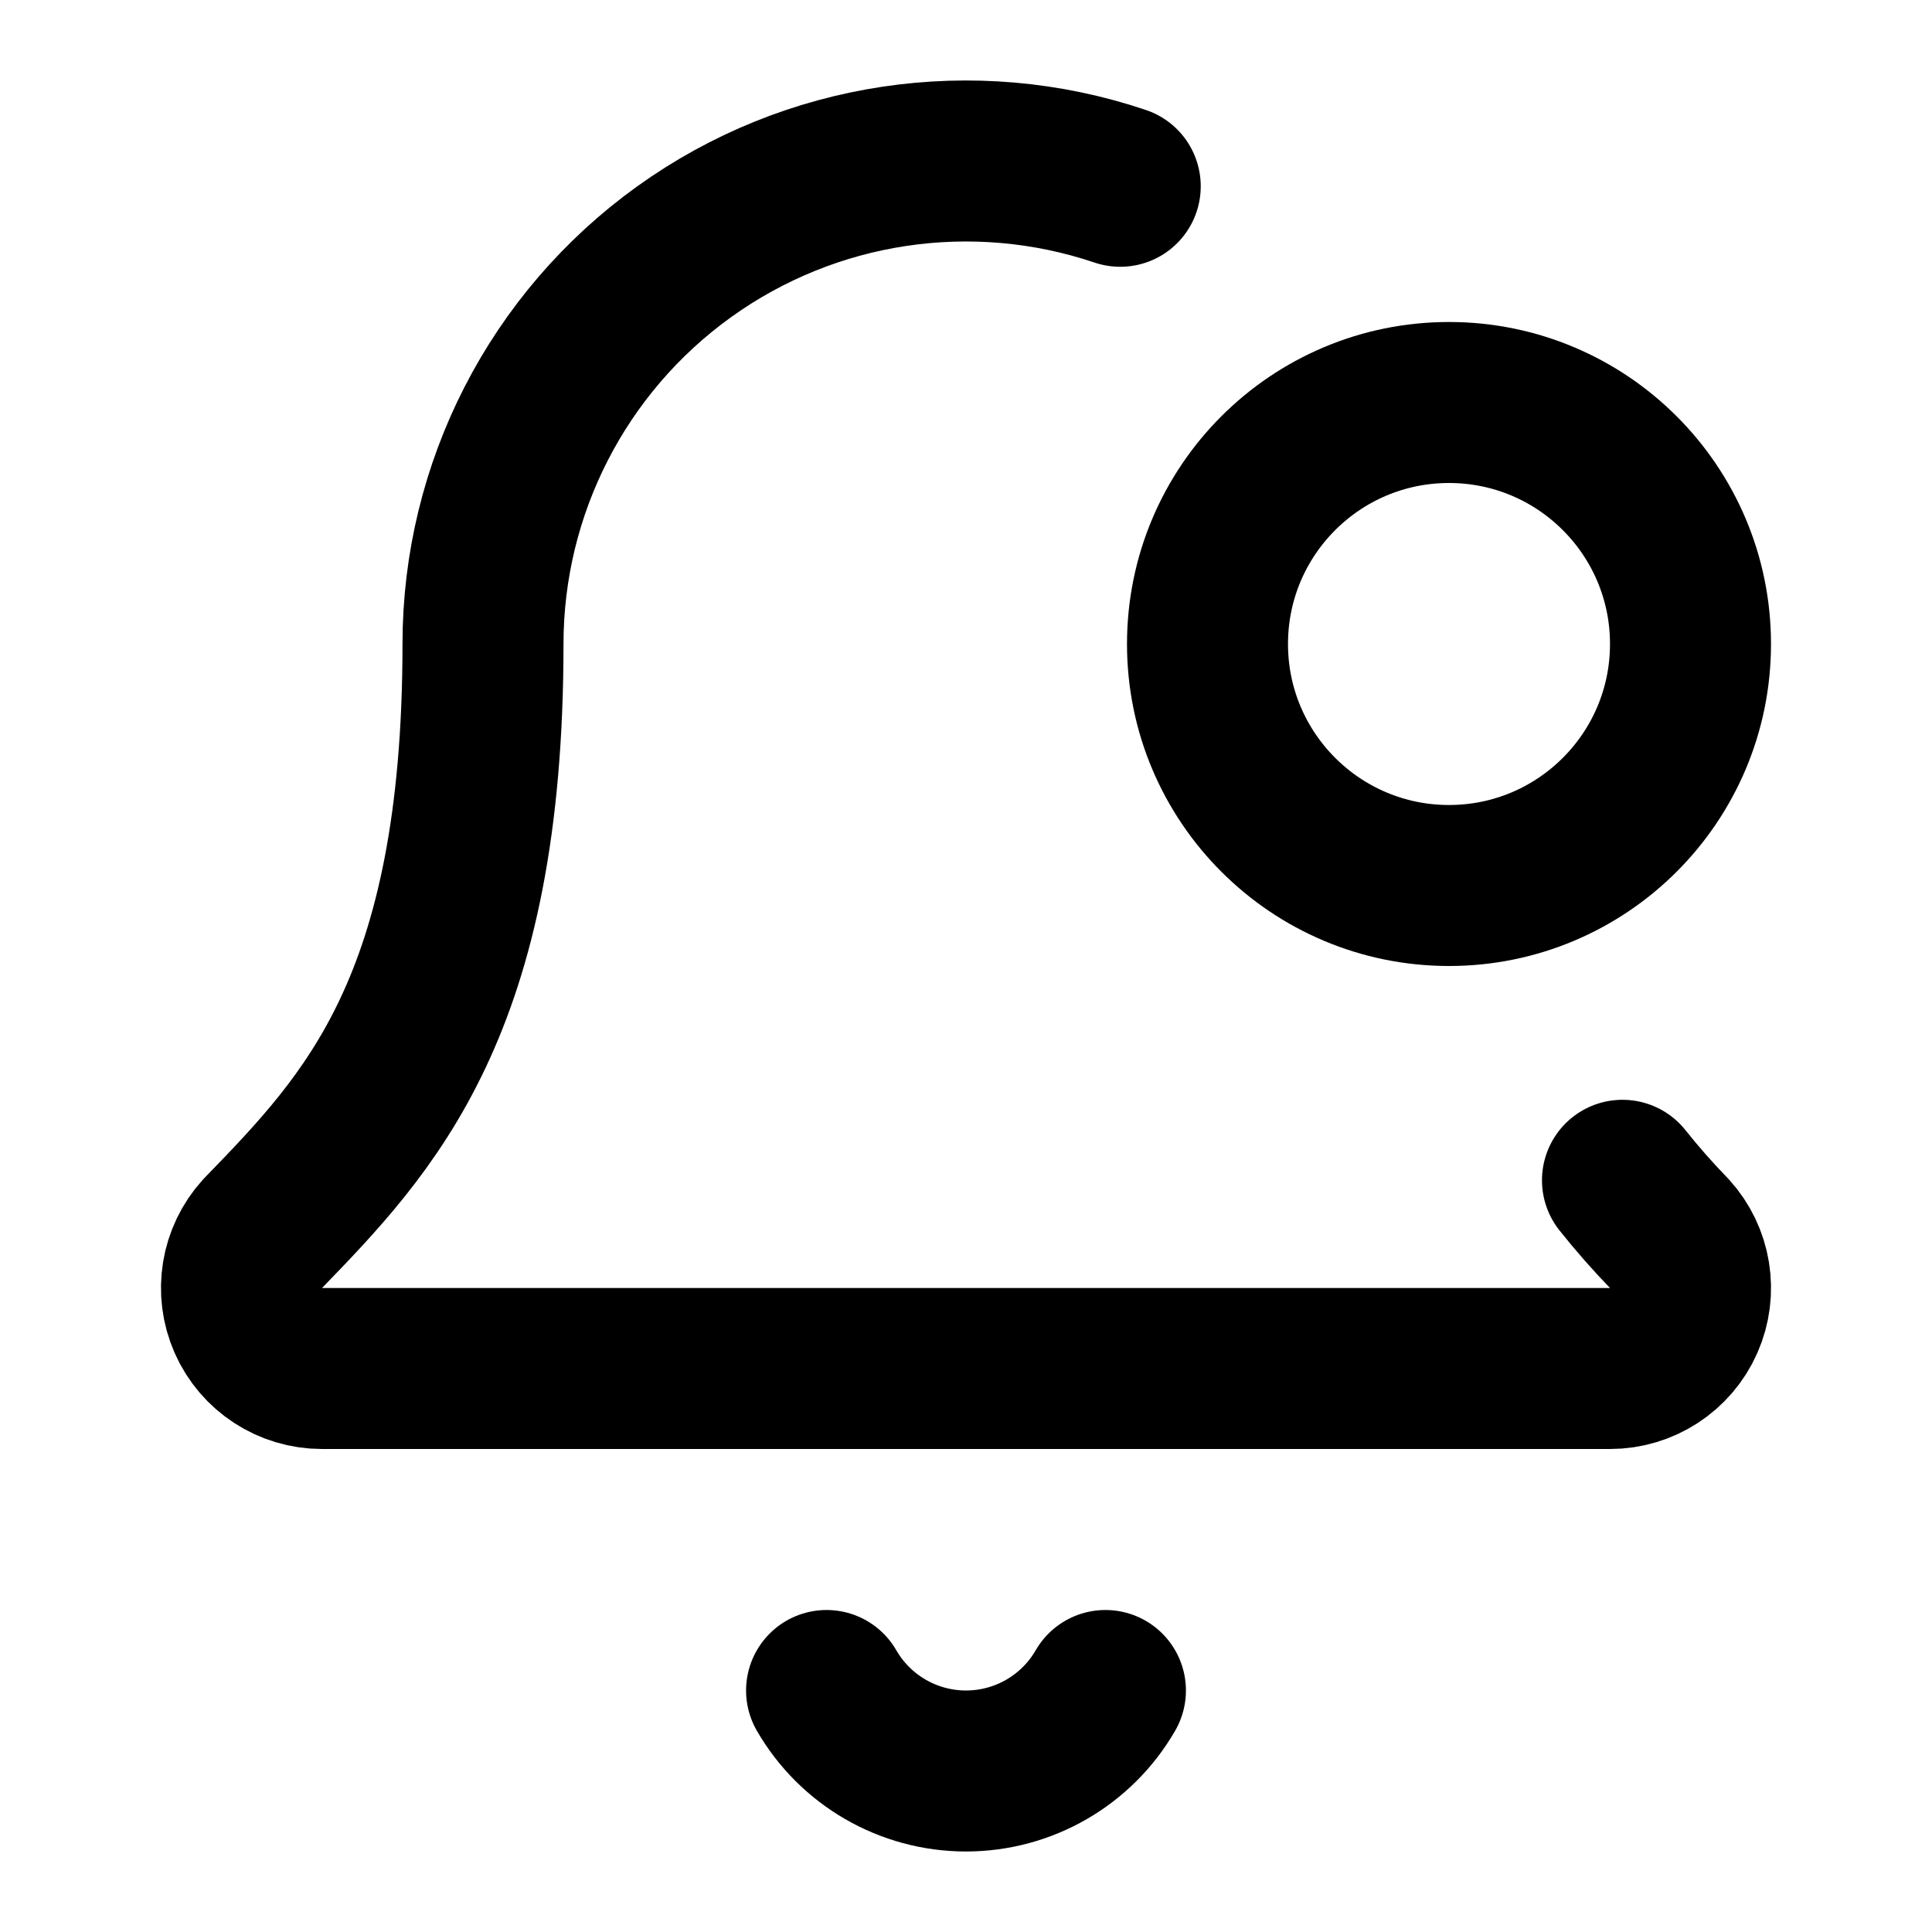
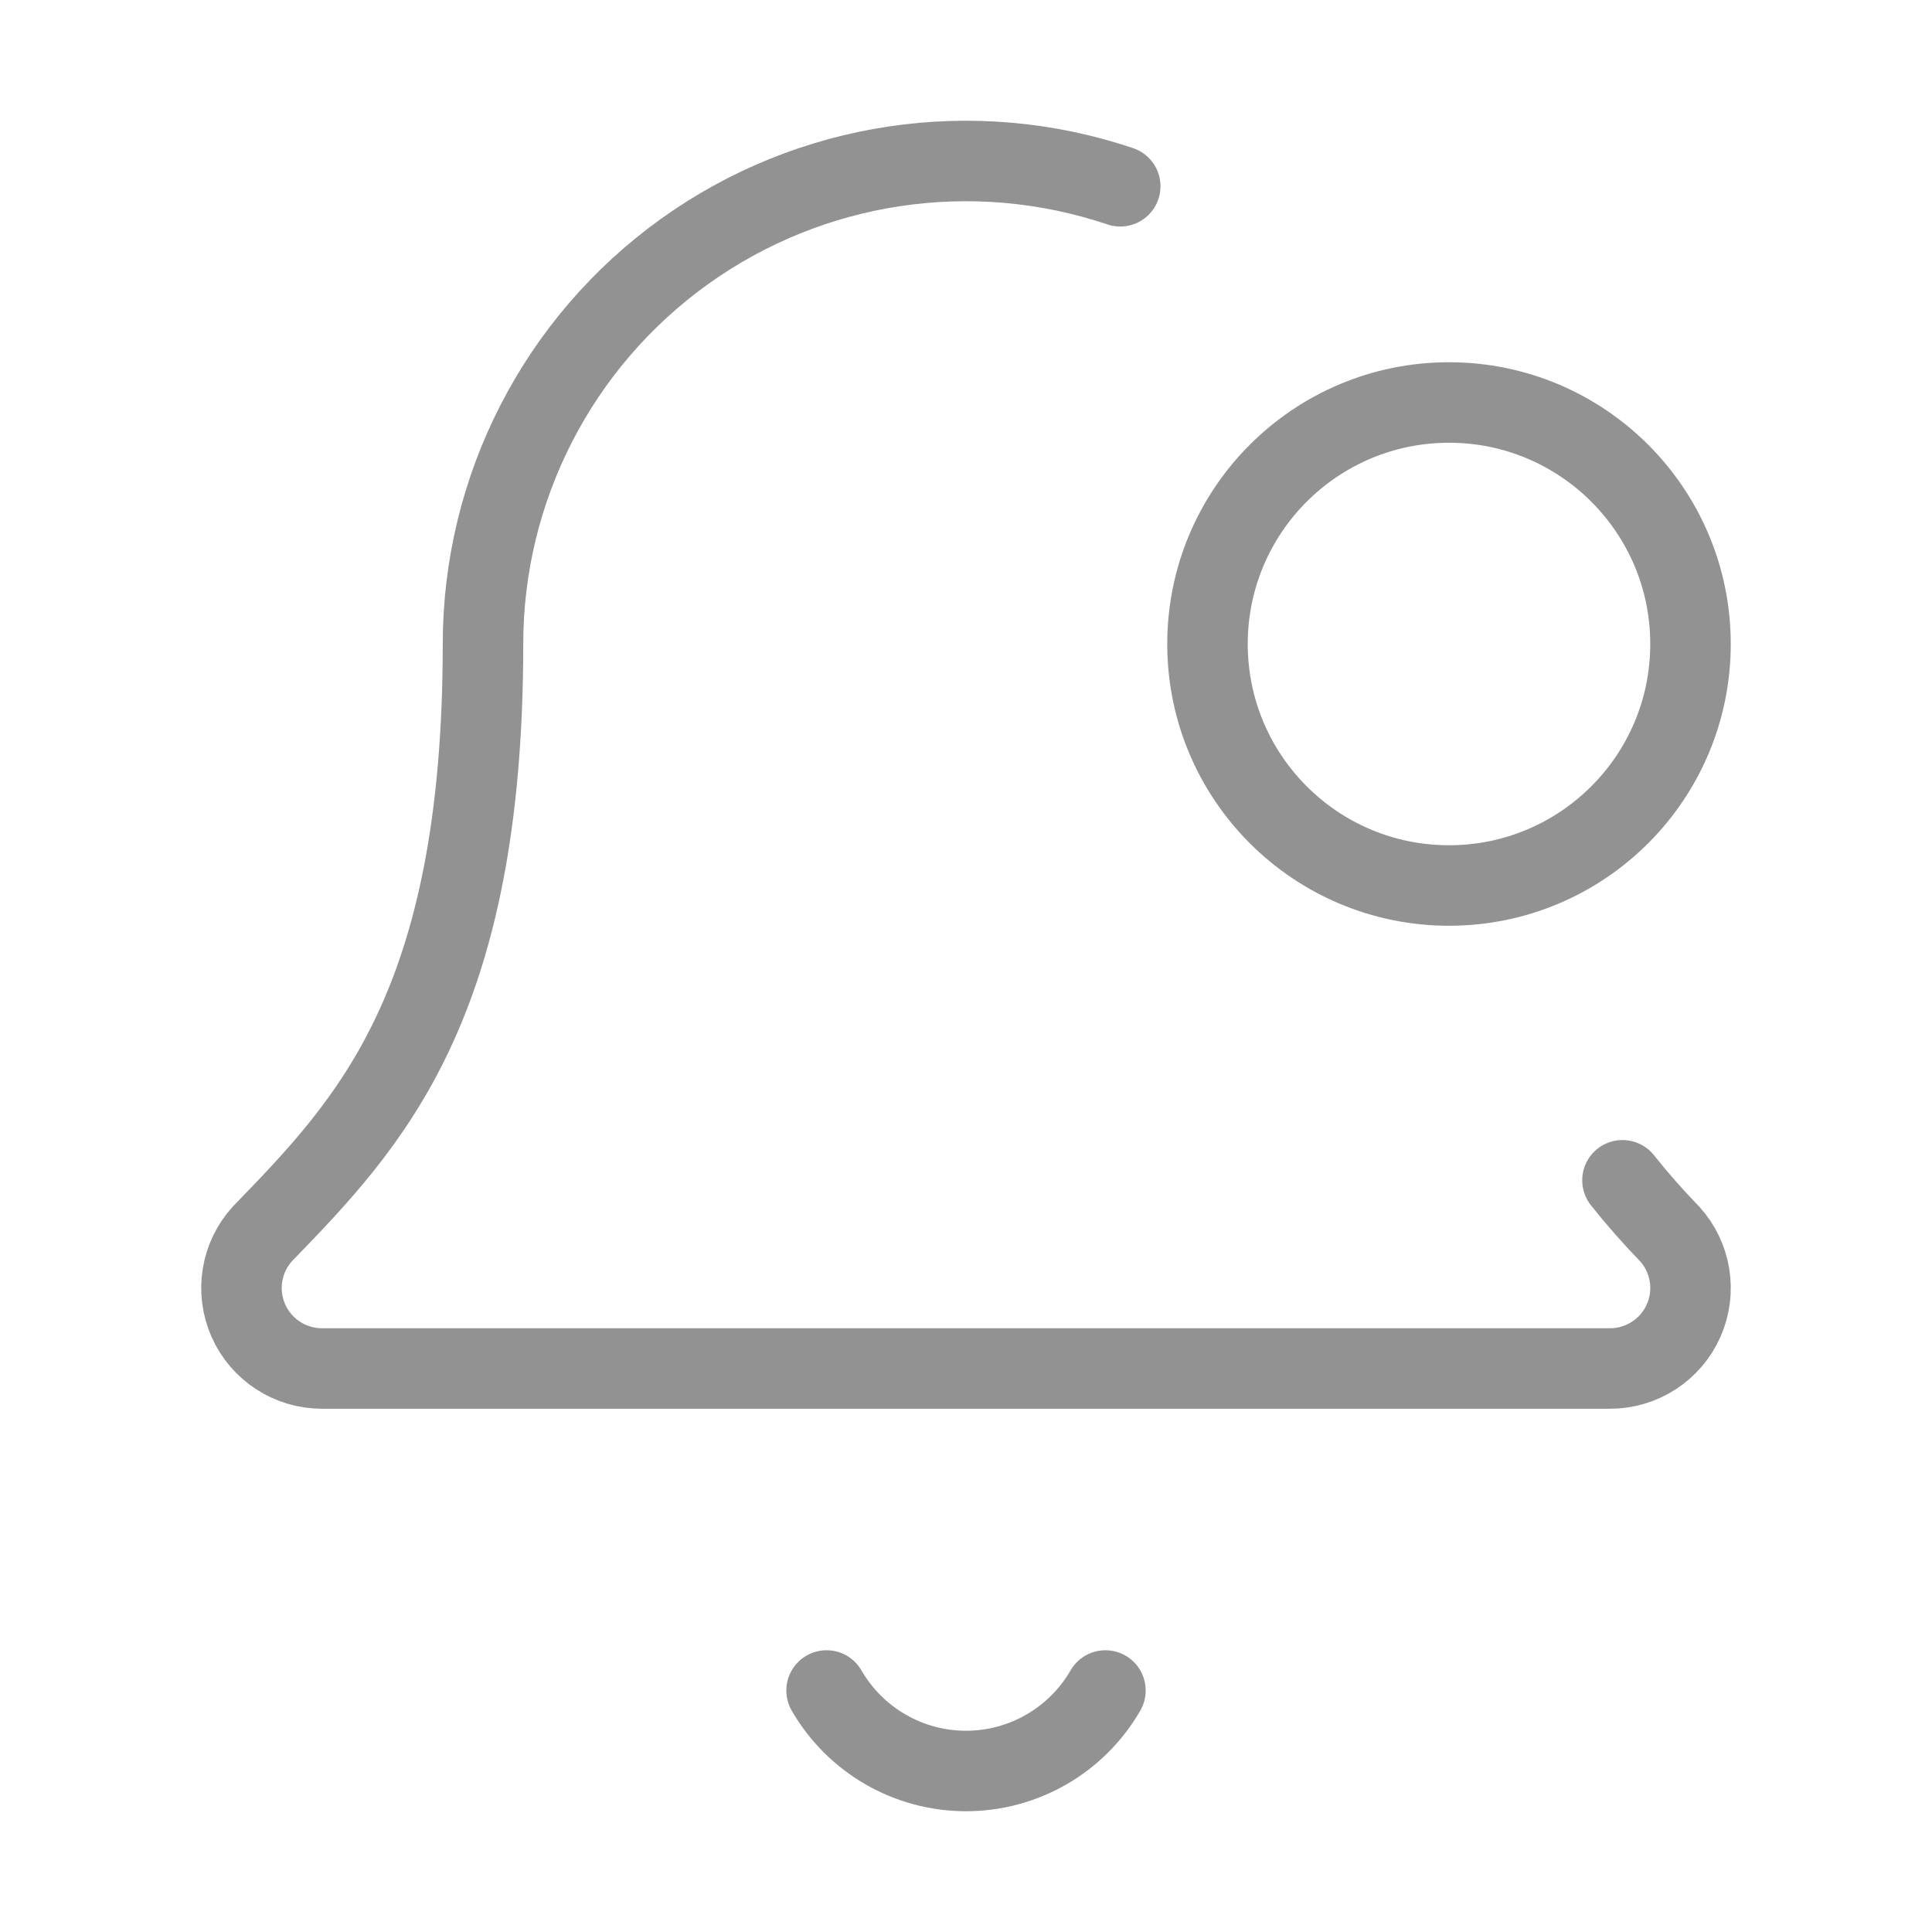
- <svg xmlns="http://www.w3.org/2000/svg" width="24" height="24" viewBox="0 0 24 24" fill="none" stroke="currentColor" stroke-width="2" stroke-linecap="round" stroke-linejoin="round" class="lucide lucide-bell-dot">
+ <svg xmlns="http://www.w3.org/2000/svg" width="24" height="24" viewBox="0 0 24 24" fill="none" stroke="#929292" stroke-width="1" stroke-linecap="round" stroke-linejoin="round" class="lucide lucide-bell-dot">
  <path d="M10.268 21a2 2 0 0 0 3.464 0" />
  <path d="M13.916 2.314A6 6 0 0 0 6 8c0 4.499-1.411 5.956-2.74 7.327A1 1 0 0 0 4 17h16a1 1 0 0 0 .74-1.673 9 9 0 0 1-.585-.665" />
  <circle cx="18" cy="8" r="3" />
</svg>
